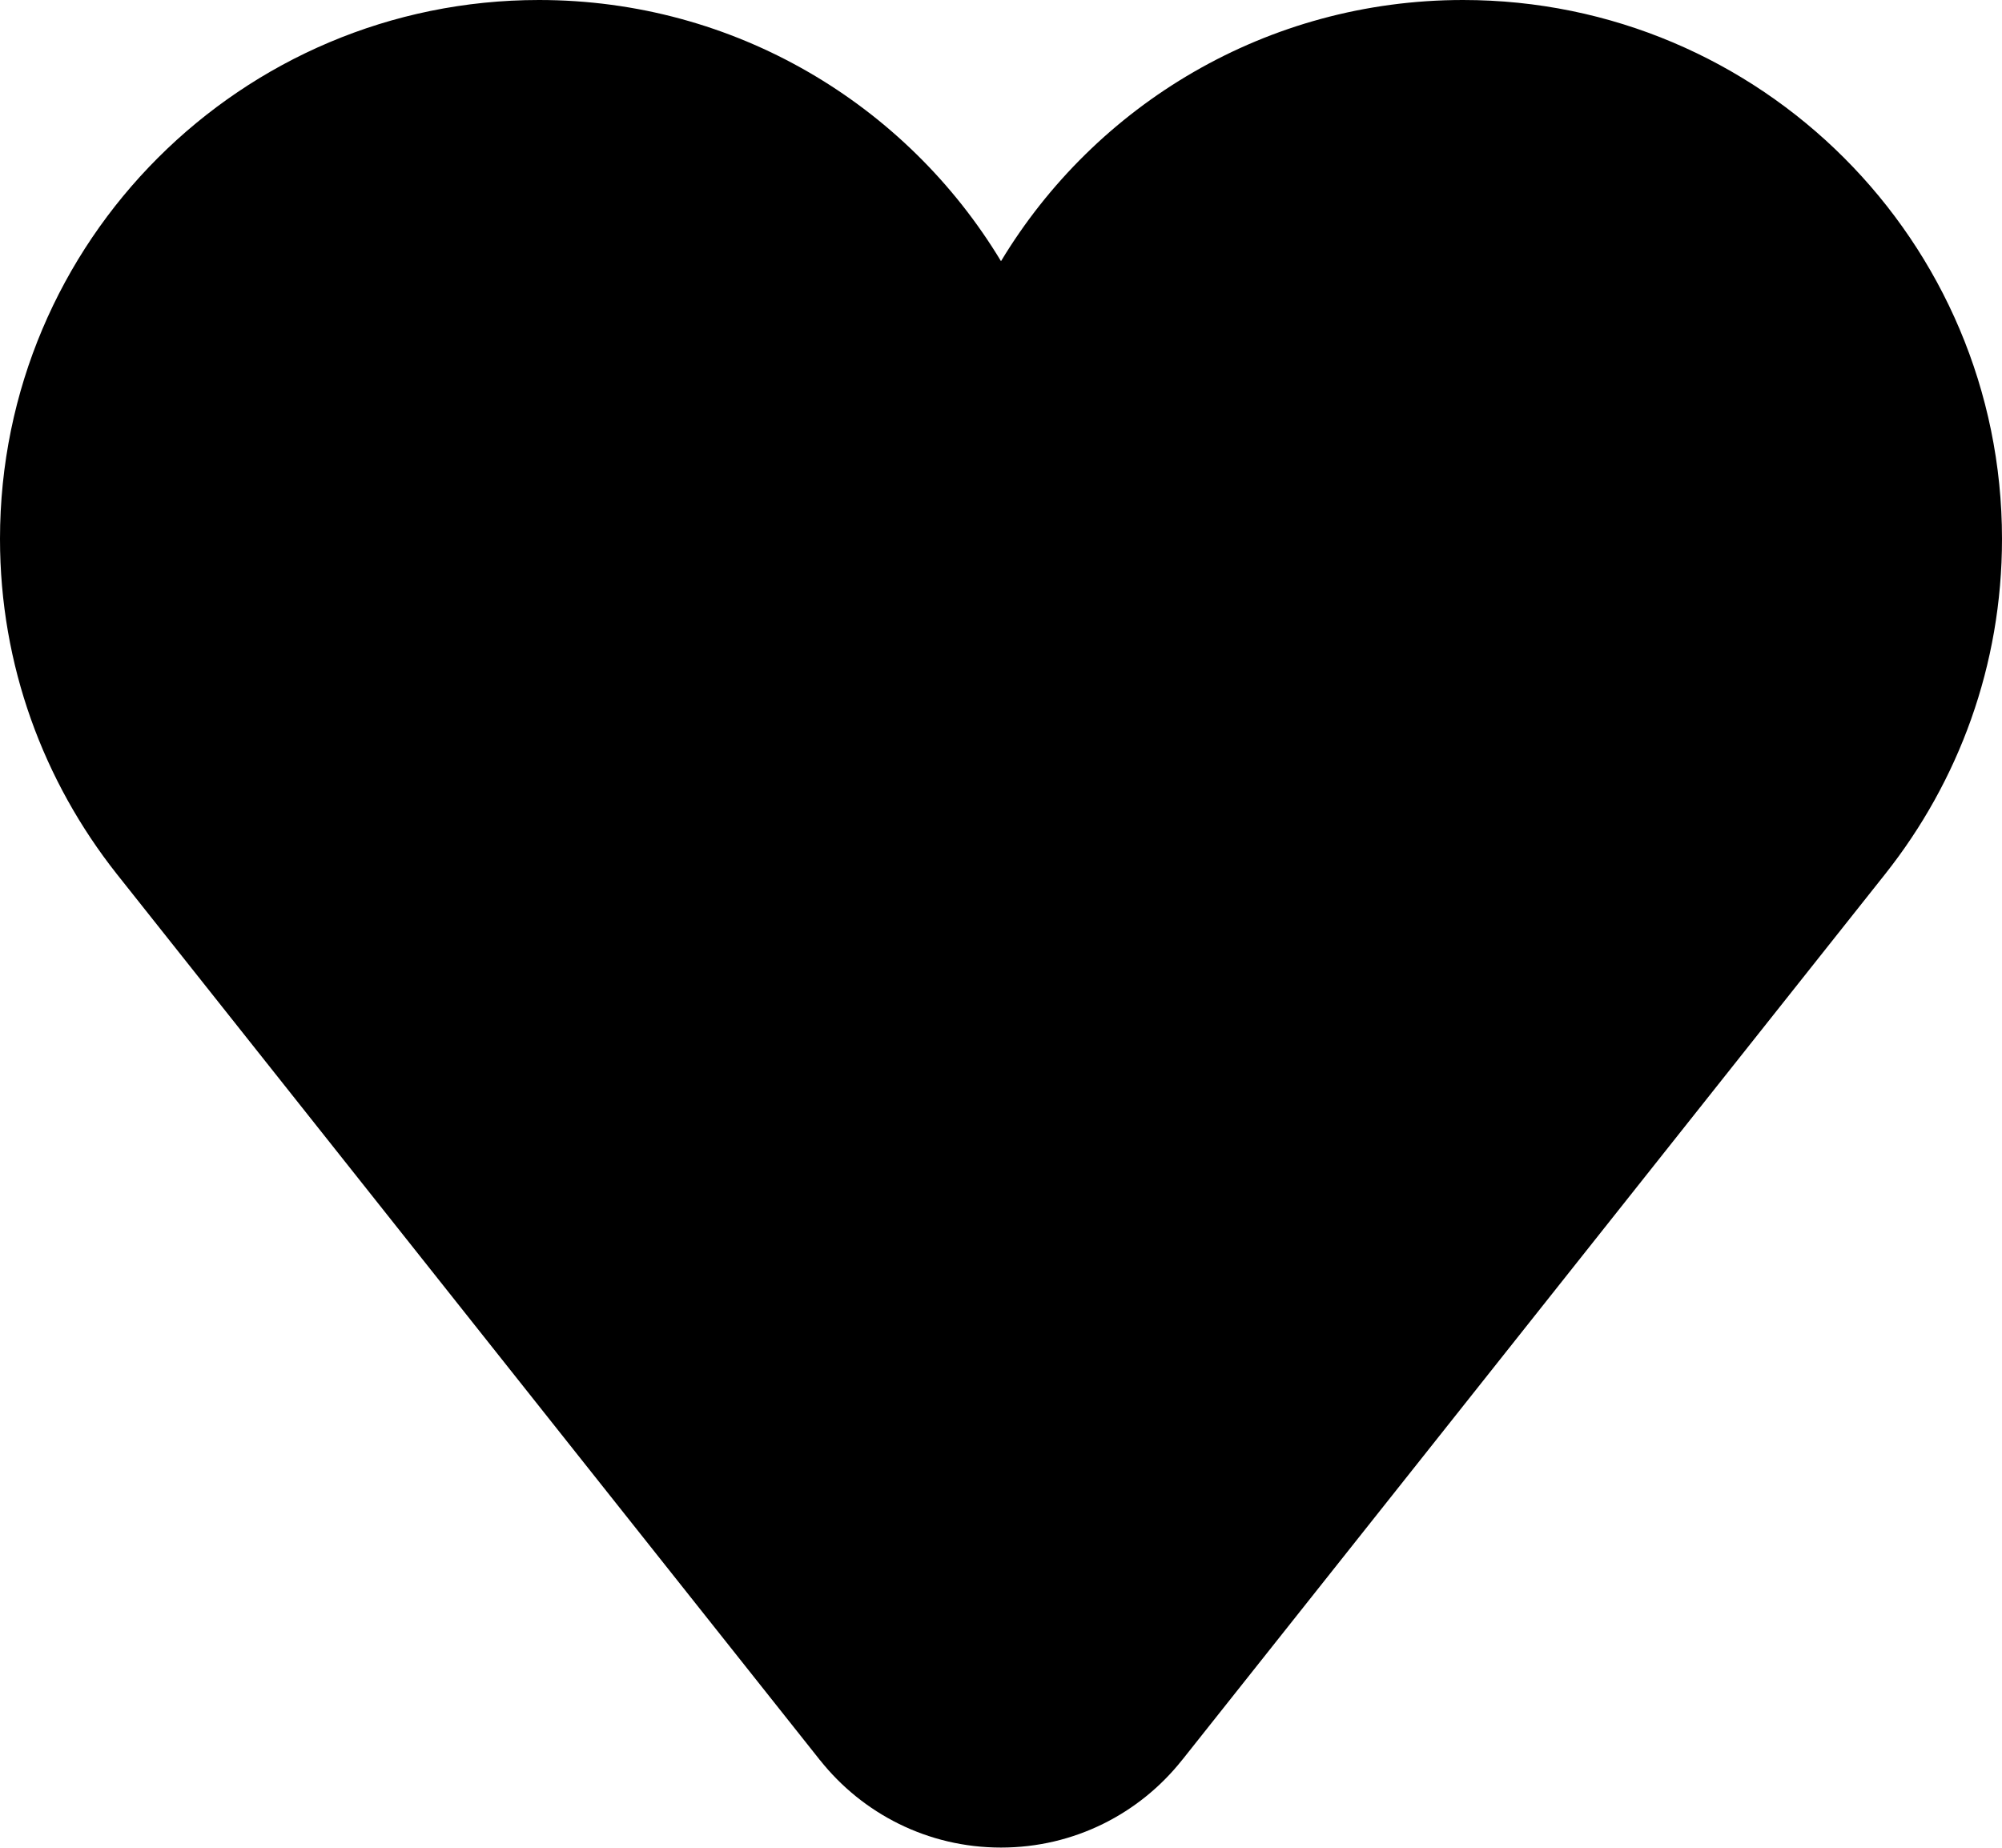
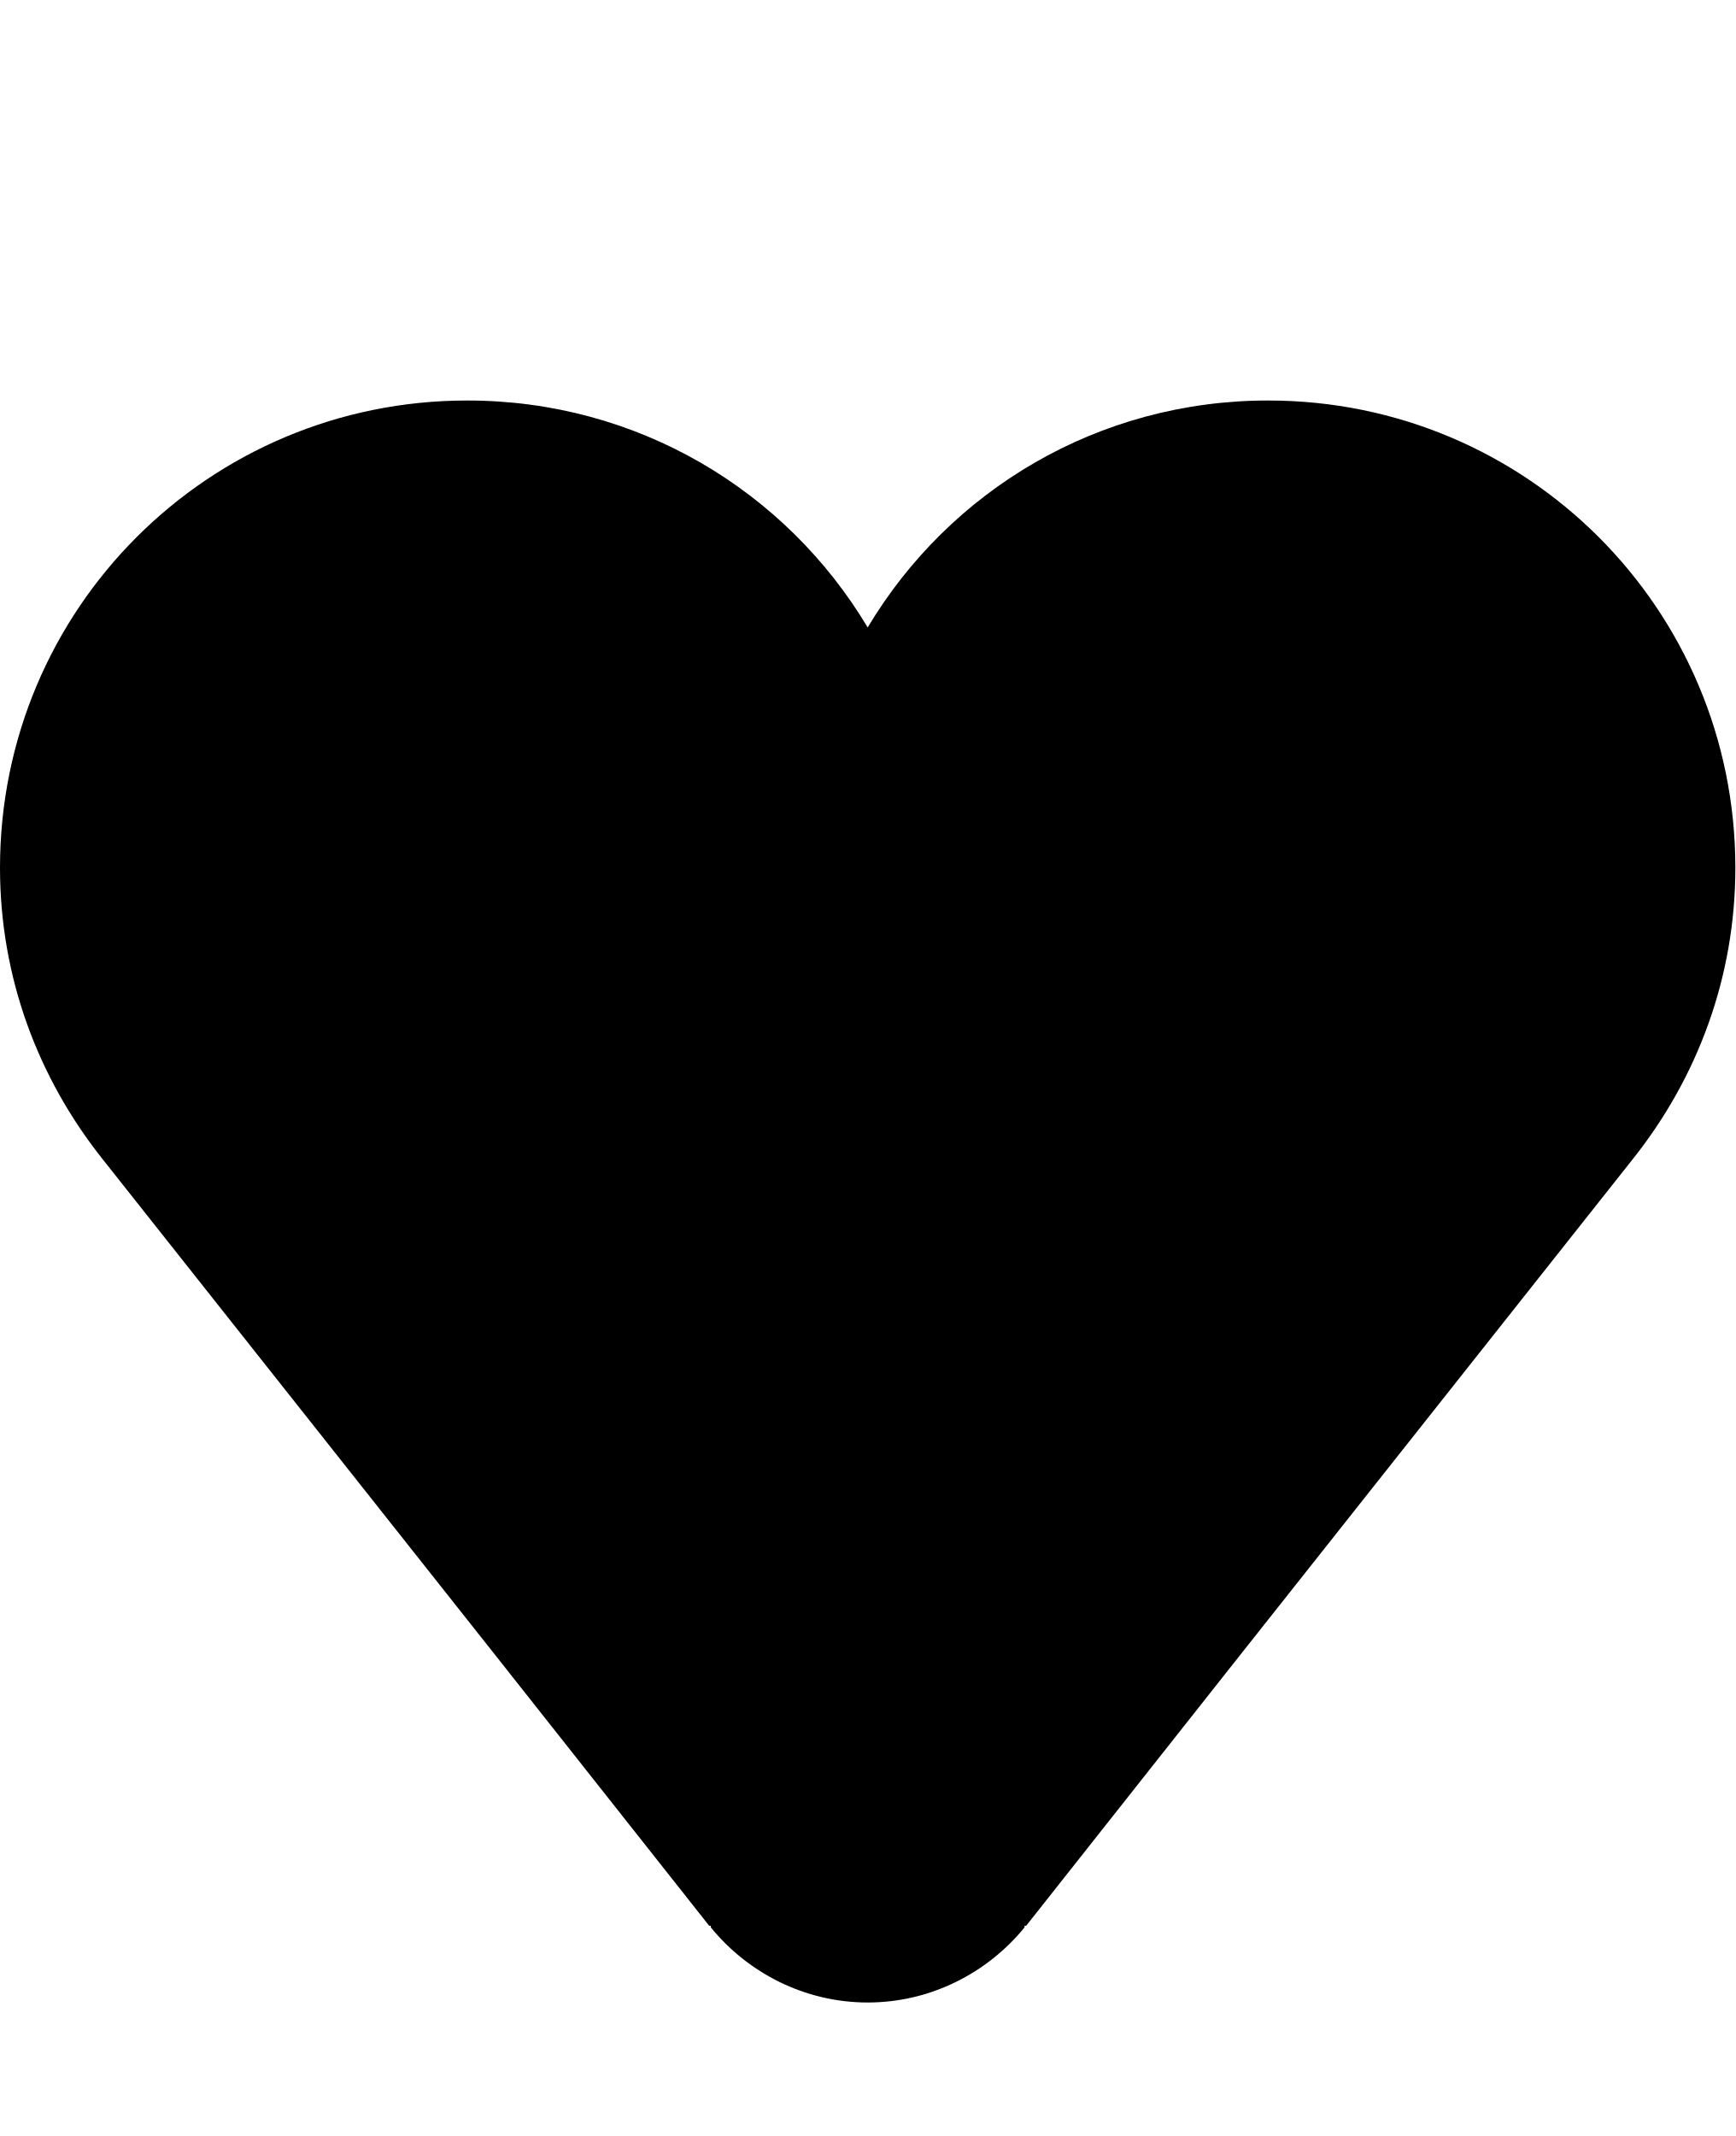
- <svg xmlns="http://www.w3.org/2000/svg" version="1.1" id="icon-" x="0px" y="0px" viewBox="0 0 1040 960" enable-background="new 0 0 1040 960" xml:space="preserve">
-   <path id="heart-full_1_" d="M979.4,454L979.4,454c38-48,60.6-108.2,60.6-174C1040,125.4,914.6,0,760,0C658.1,0,569,54.4,520,135.7  C471,54.4,381.9,0,280,0C125.4,0,0,125.4,0,280c0,65.8,22.7,126,60.6,174h0C316,776,316.4,776.4,425.5,913.9  c0.1,0.2,0.3,0.4,0.4,0.5c0,0,0.1,0.1,0.1,0.1l0,0c22,27.7,55.9,45.4,94,45.4s72-17.7,94-45.4l0,0c0,0,0.1-0.1,0.1-0.1  c0.1-0.2,0.3-0.4,0.4-0.5C723.6,776.4,724,776,979.4,454z" />
+ <svg xmlns="http://www.w3.org/2000/svg" version="1.1" id="icon-" x="0px" y="0px" viewBox="0 0 1040 1280" enable-background="new 0 0 1040 1280" xml:space="preserve">
+   <path id="heart-full" d="M979,694L979,694c38-48,61-108,61-174c0-155-125-280-280-280c-102,0-191,54-240,136c-49-82-138-136-240-136  C125,240,0,365,0,520c0,66,23,126,61,174c255,322,255,322,364,460c1,0,1,0,1,0v1c22,27,56,45,94,45s72-18,94-45v-1c0,0,0,0,1,0  C724,1016,724,1016,979,694z" />
</svg>
